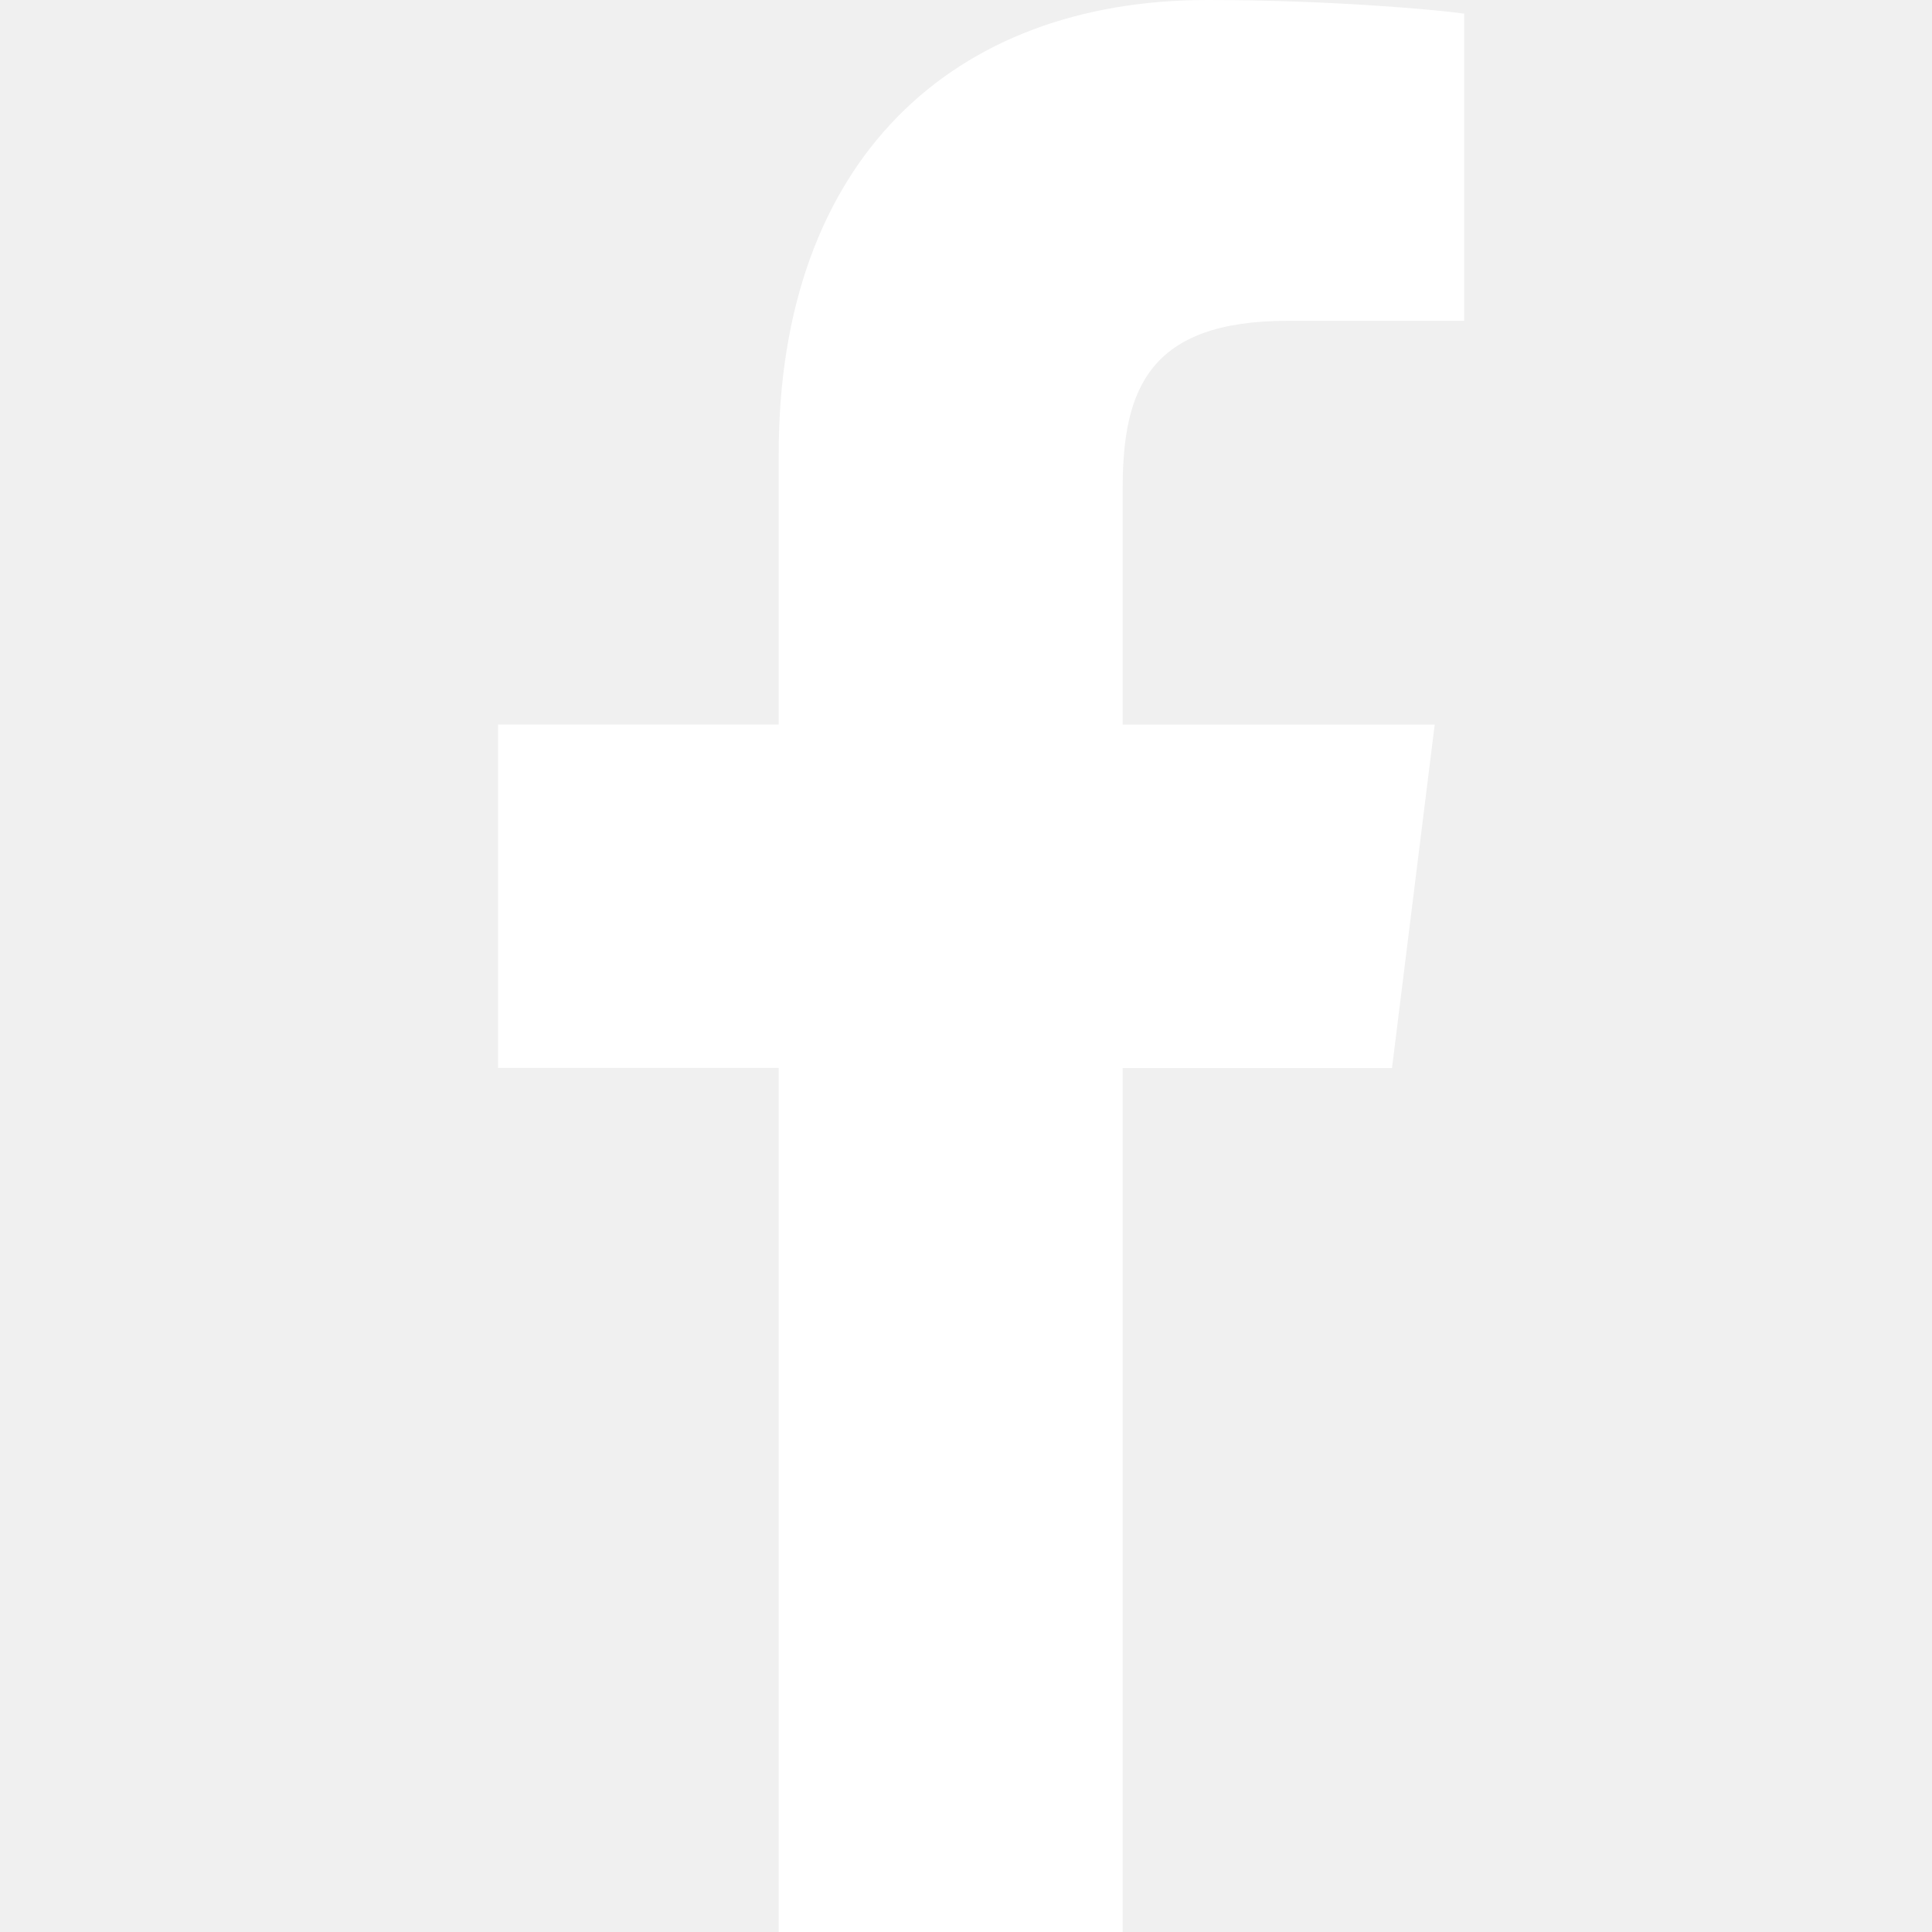
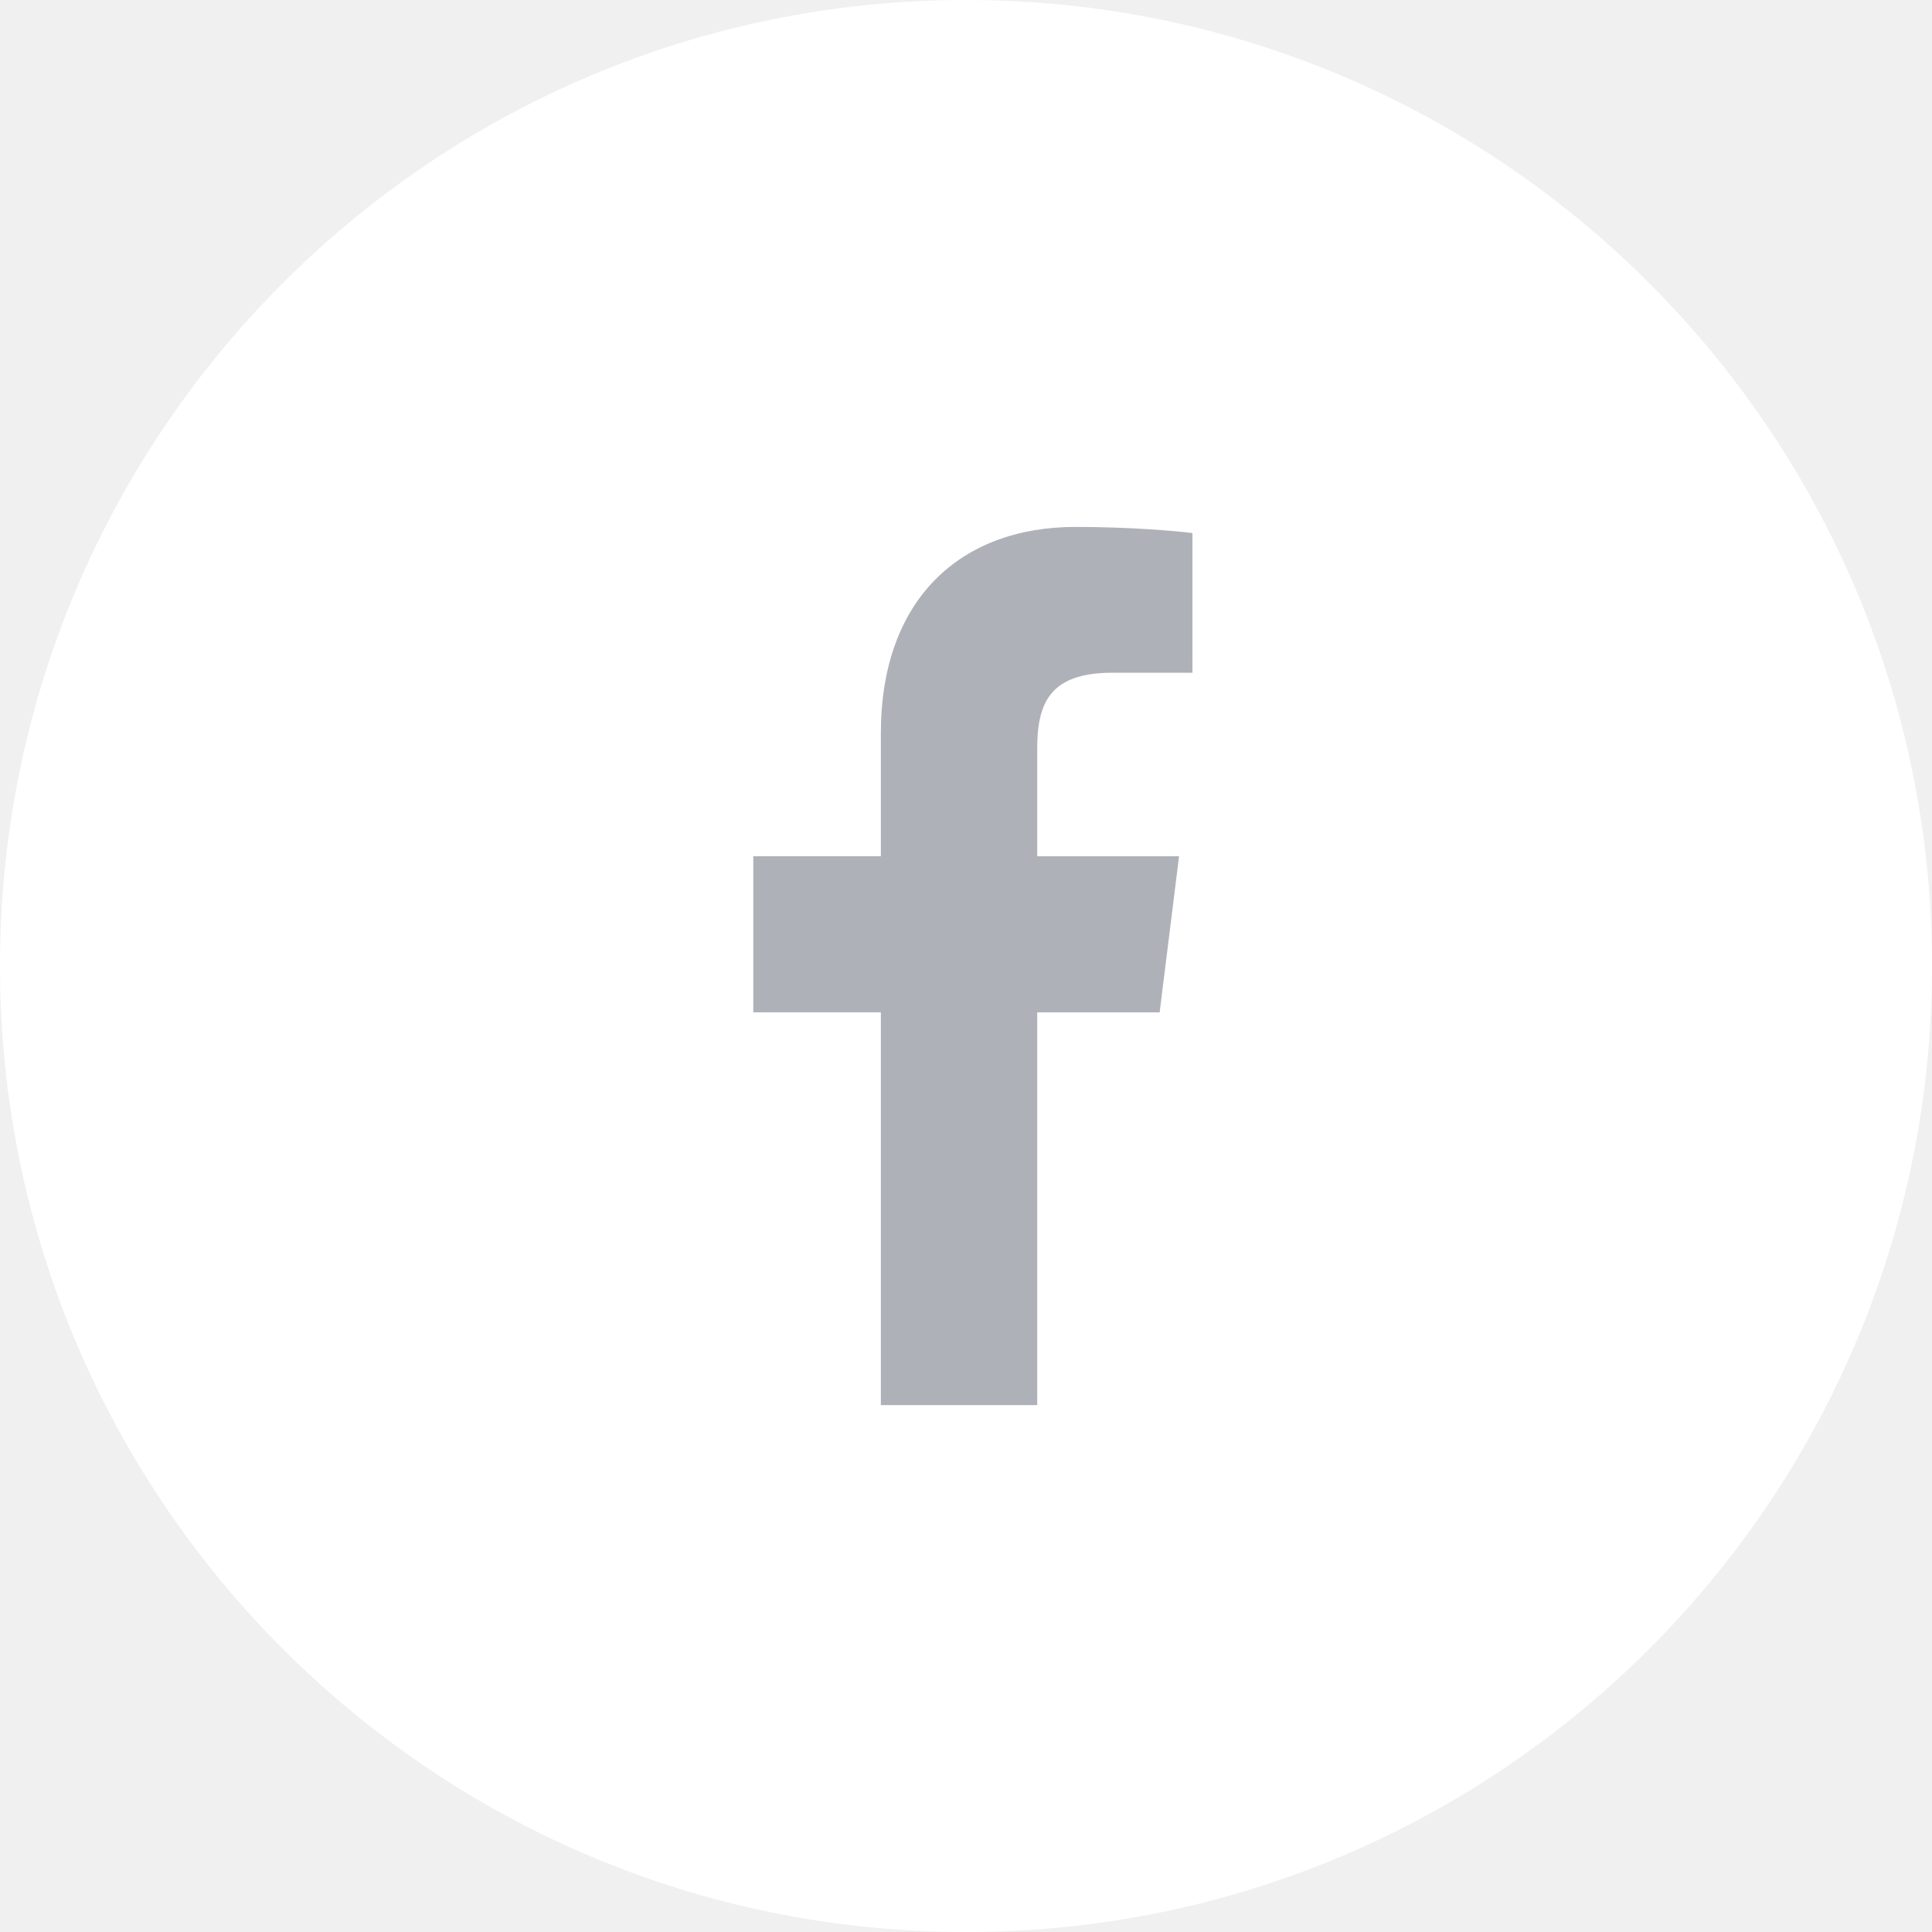
- <svg xmlns="http://www.w3.org/2000/svg" width="20" height="20" viewBox="0 0 20 20" fill="none">
+ <svg xmlns="http://www.w3.org/2000/svg" width="44" height="44" viewBox="0 0 44 44" fill="none">
+   <path d="M44 22C44 28.075 41.538 33.575 37.556 37.556C33.575 41.538 28.075 44 22 44C15.925 44 10.425 41.538 6.444 37.556C2.462 33.575 0 28.075 0 22C0 15.925 2.462 10.425 6.444 6.444C10.425 2.462 15.925 -3.05176e-05 22 -3.05176e-05C28.075 -3.05176e-05 33.575 2.462 37.556 6.444C41.538 10.425 44 15.925 44 22Z" fill="white" />
  <g clip-path="url(#clip0)">
-     <path d="M13.331 3.321H15.157V0.141C14.842 0.098 13.758 0 12.497 0C9.864 0 8.061 1.656 8.061 4.699V7.5H5.156V11.055H8.061V20H11.622V11.056H14.41L14.852 7.501H11.622V5.052C11.622 4.024 11.899 3.321 13.331 3.321Z" fill="white" />
+     <path d="M25.331 15.321H27.157V12.141C26.842 12.098 25.758 12 24.497 12C21.864 12 20.061 13.656 20.061 16.699V19.5H17.156V23.055H20.061V32H23.622V23.056H26.41L26.852 19.501H23.622V17.052C23.622 16.024 23.899 15.321 25.331 15.321Z" fill="#AFB1B8" />
  </g>
  <defs>
    <clipPath id="clip0">
-       <rect width="20" height="20" fill="white" />
+       <rect width="20" height="20" fill="white" transform="translate(12 12)" />
    </clipPath>
  </defs>
</svg>
